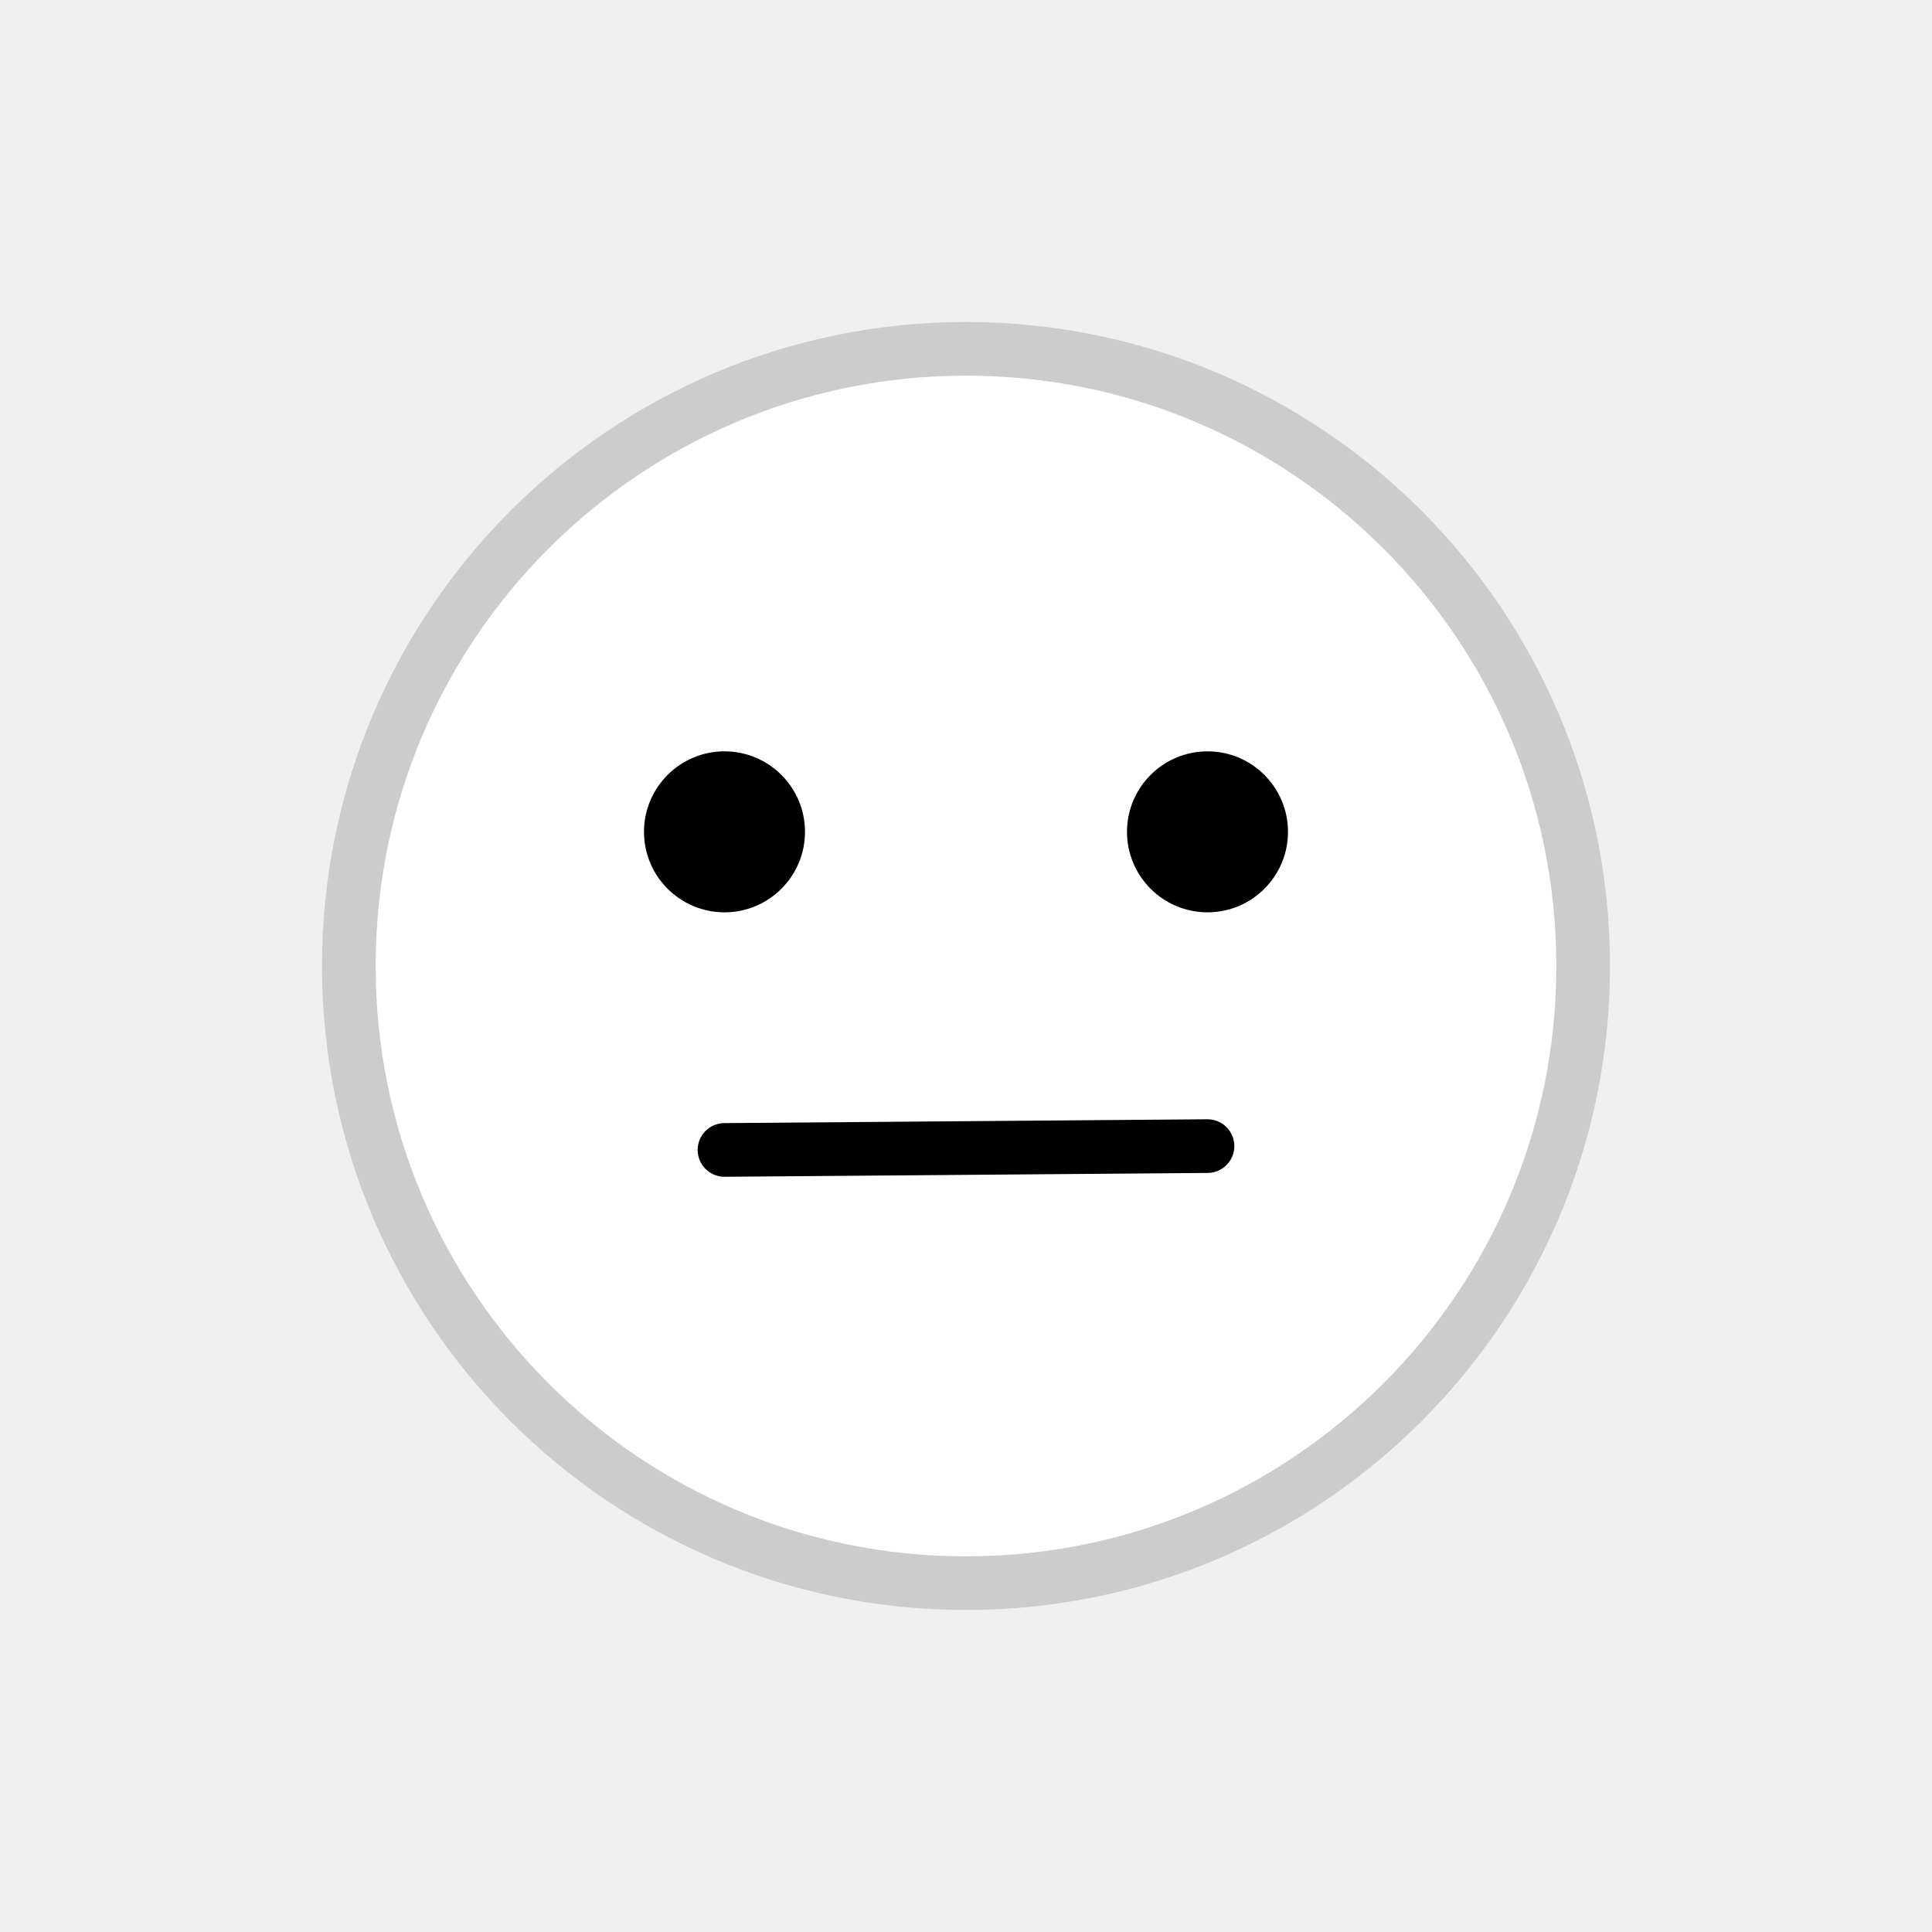
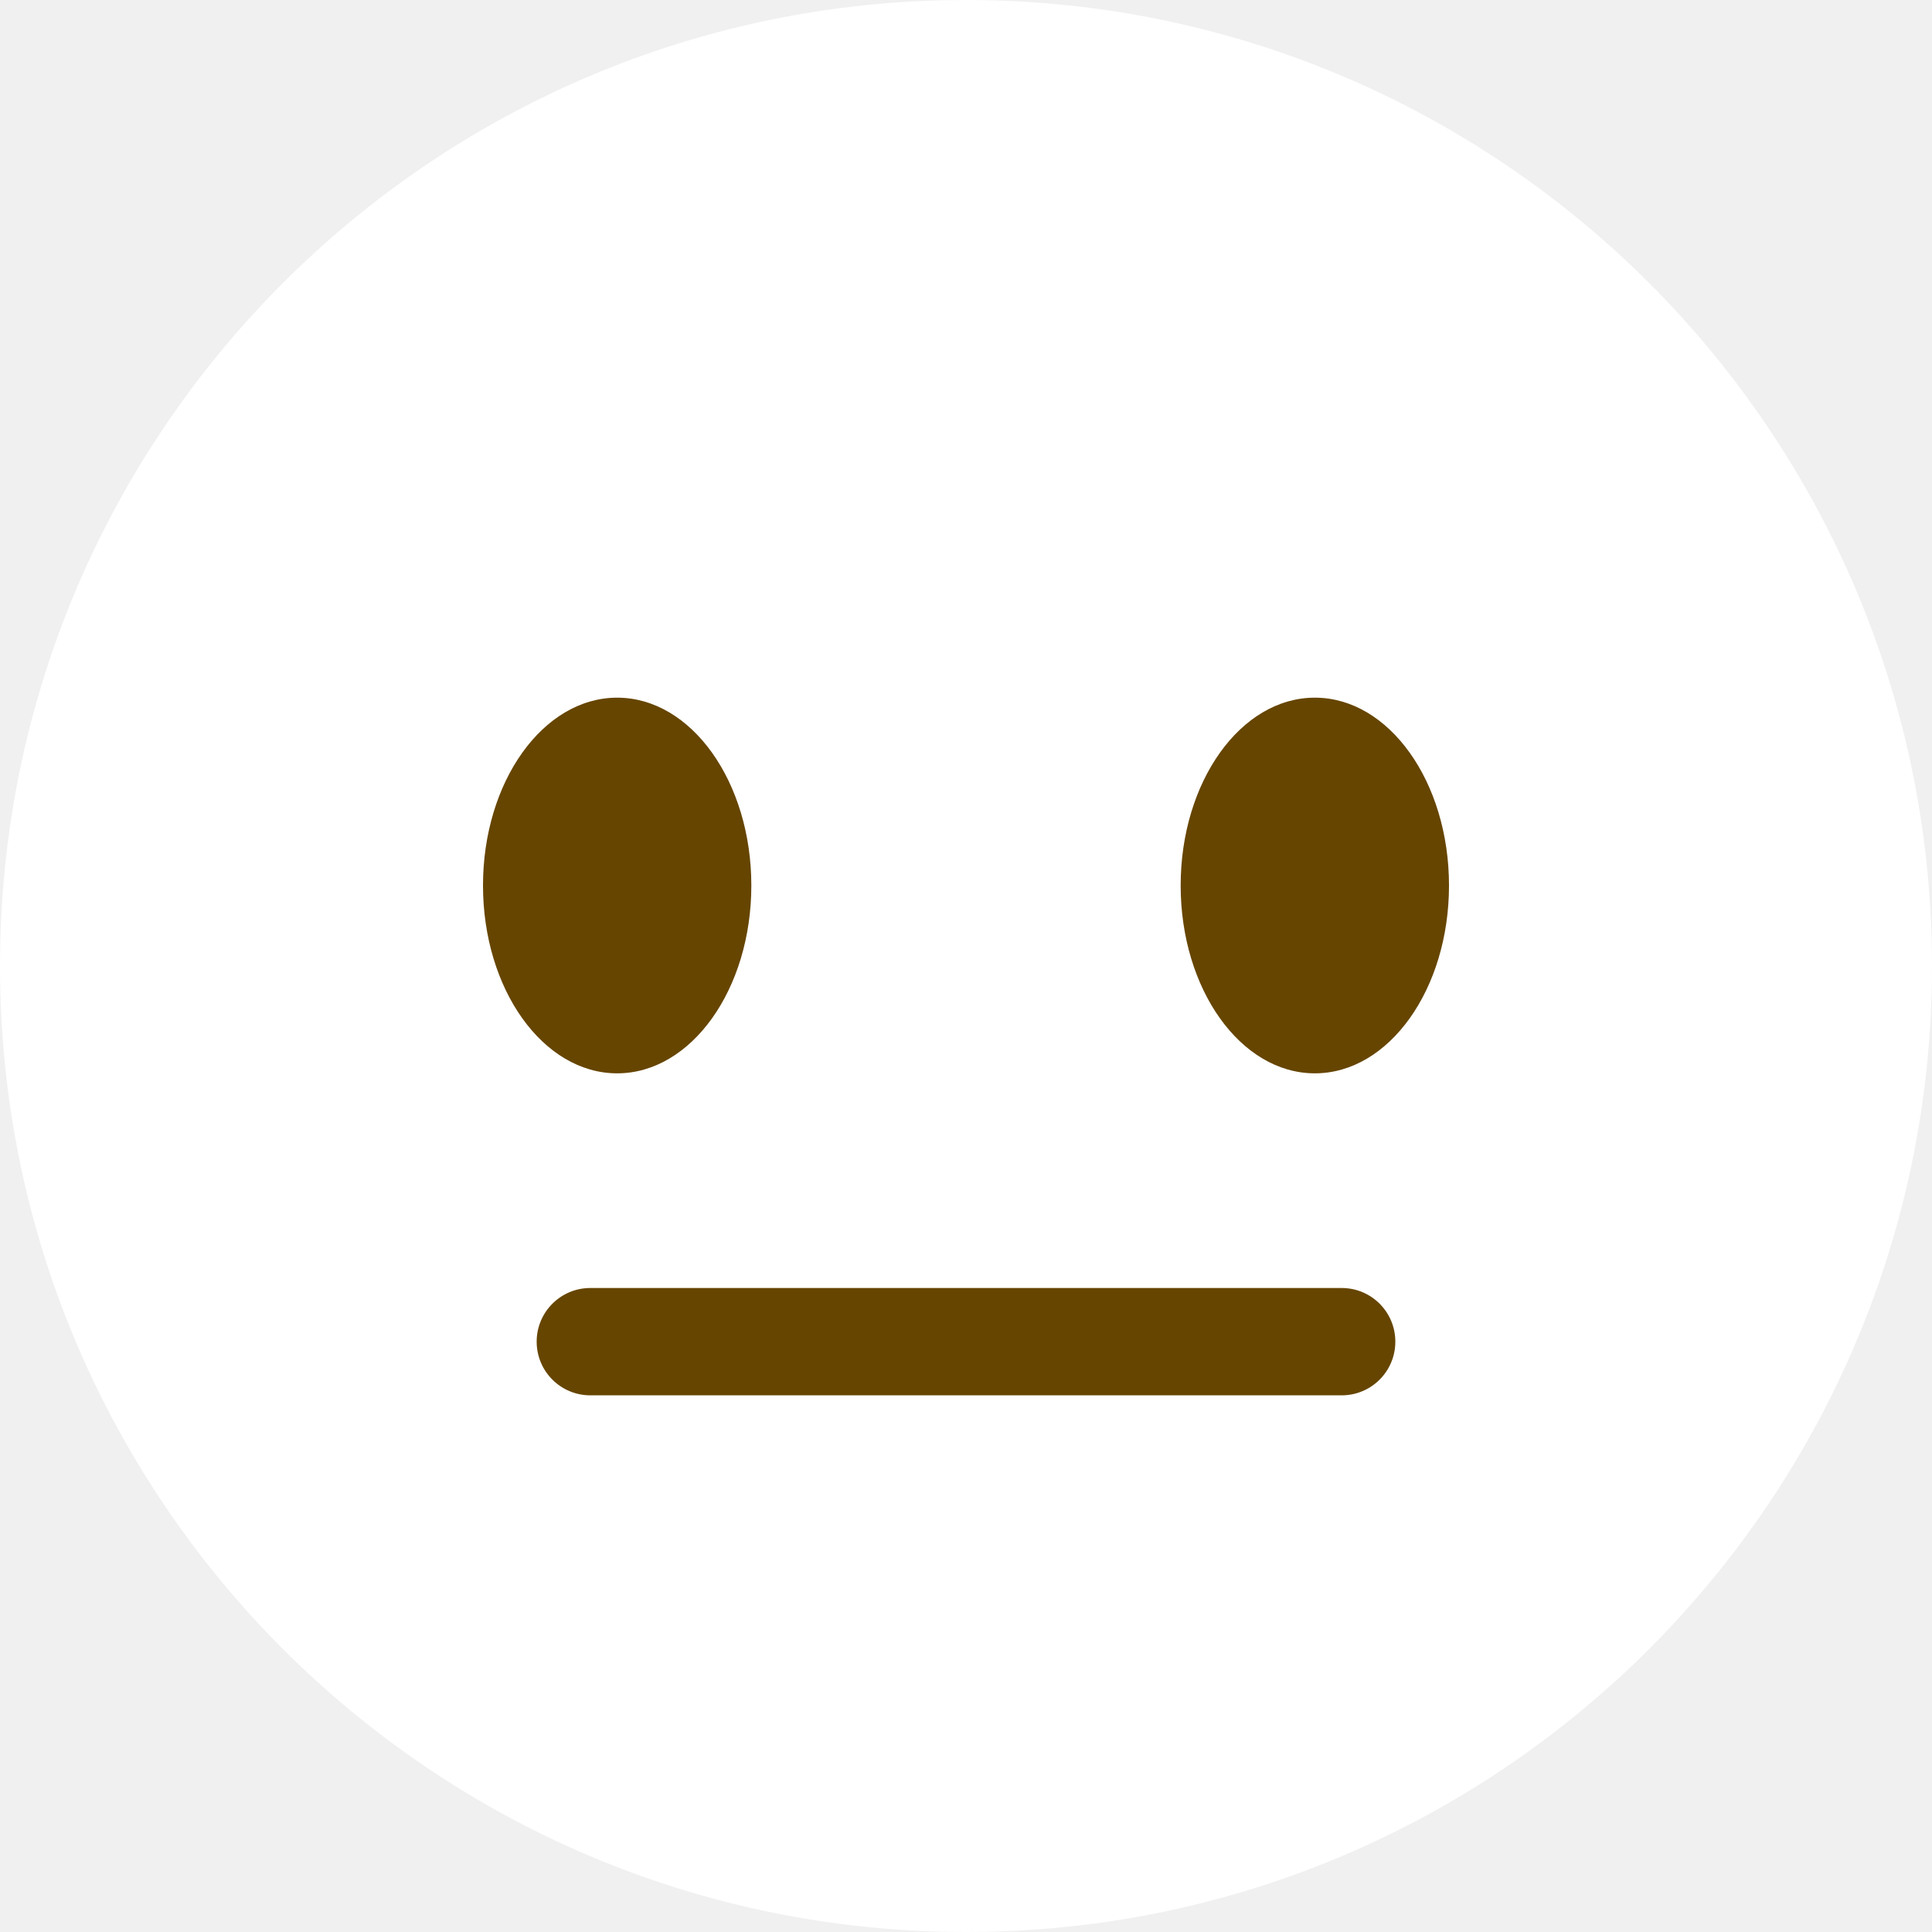
- <svg xmlns="http://www.w3.org/2000/svg" version="1.1" viewBox="0 0 72 72">
-   <g fill="#fff">
-     <path d="m36.2 13.316c-12.572 0-22.8 10.228-22.8 22.8s10.228 22.8 22.8 22.8 22.8-10.228 22.8-22.8-10.228-22.8-22.8-22.8z" fill="#fff" />
-   </g>
-   <circle cx="36" cy="36" r="23" fill="none" stroke="#ccc" stroke-miterlimit="10" stroke-width="2" />
-   <path d="m30 31c0 1.657-1.345 3-3 3-1.655 0-3-1.343-3-3 0-1.655 1.345-3 3-3 1.655 0 3 1.345 3 3" />
-   <path d="m48 31c0 1.657-1.345 3-3 3s-3-1.343-3-3c0-1.655 1.345-3 3-3s3 1.345 3 3" />
-   <path d="m27 42.855c6.001-0.048 12.001-0.095 18-0.143" fill="none" stroke="#000" stroke-linecap="round" stroke-width="2" />
+ <svg xmlns="http://www.w3.org/2000/svg" viewBox="0 0 36 36" version="1.1" id="svg10">
+   <defs id="defs14" />
+   <path fill="#FFCC4D" d="M36 18c0 9.941-8.059 18-18 18-9.94 0-18-8.059-18-18C0 8.06 8.06 0 18 0c9.941 0 18 8.06 18 18" id="path2" style="fill:#ffffff" />
+   <ellipse fill="#664500" cx="11.5" cy="16.5" rx="2.5" ry="3.5" id="ellipse4" />
+   <ellipse fill="#664500" cx="24.5" cy="16.5" rx="2.5" ry="3.5" id="ellipse6" />
+   <path fill="#664500" d="M25 26H11c-.552 0-1-.447-1-1s.448-1 1-1h14c.553 0 1 .447 1 1s-.447 1-1 1z" id="path8" />
</svg>
